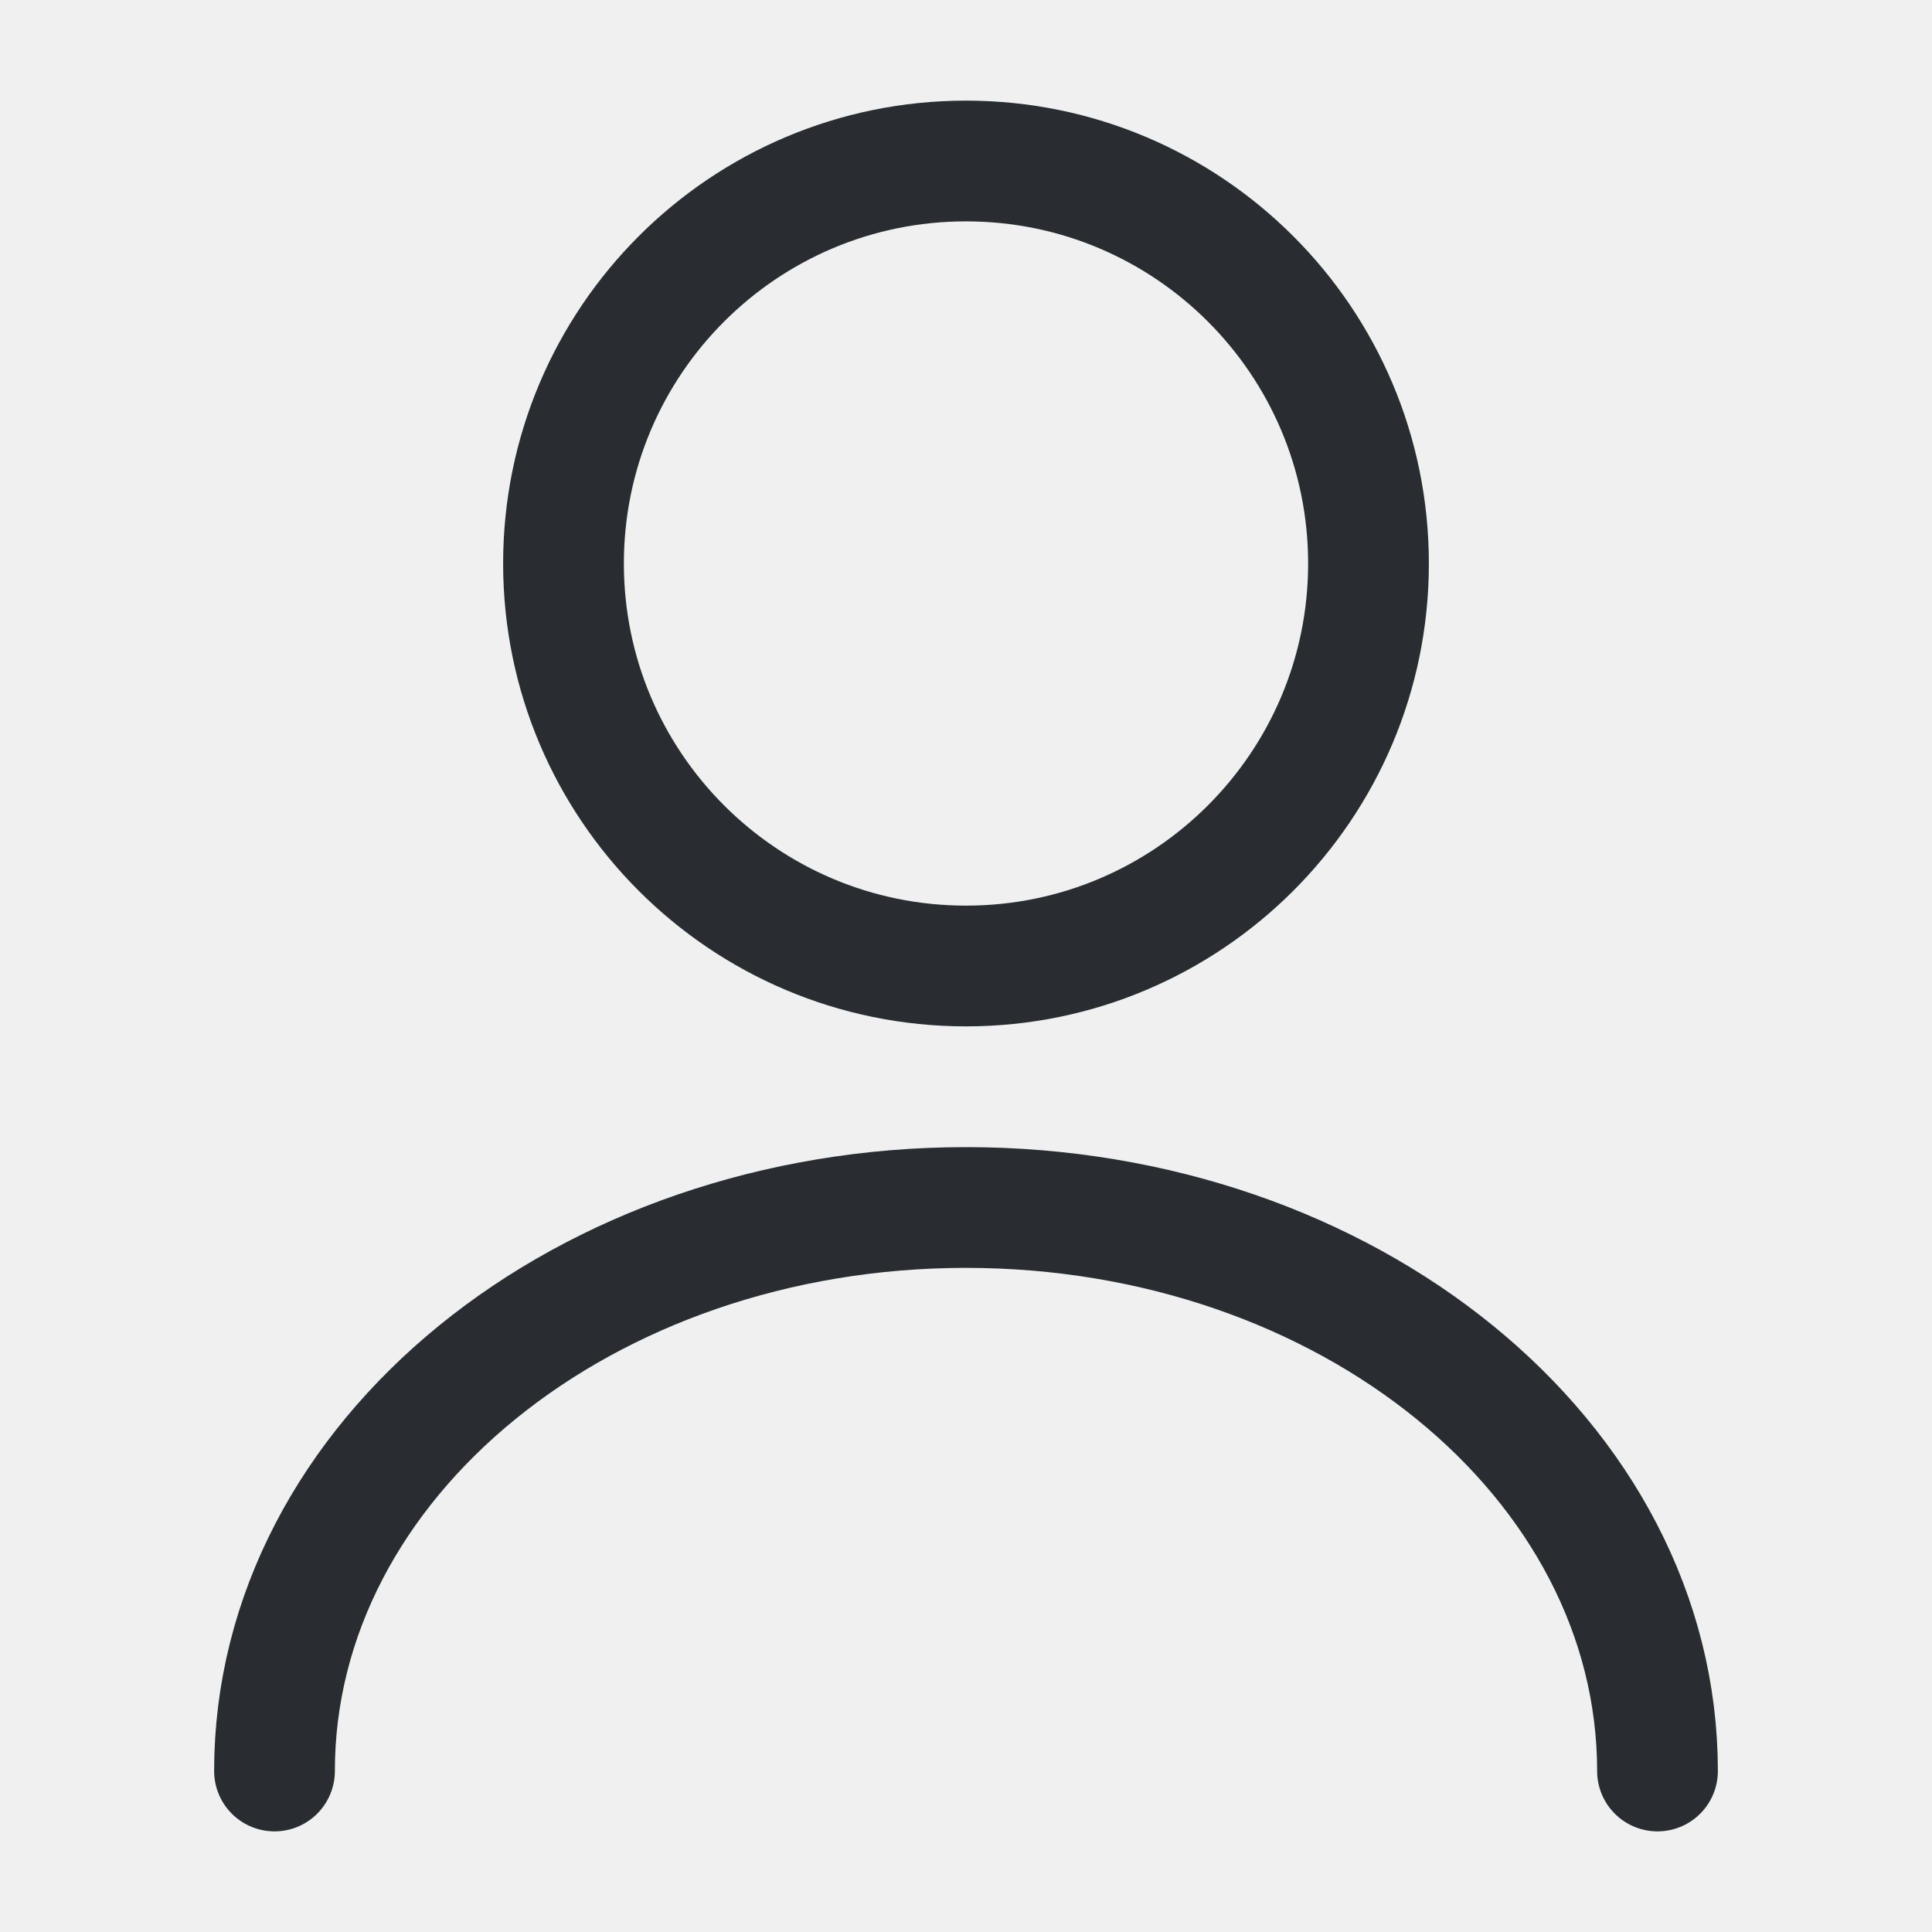
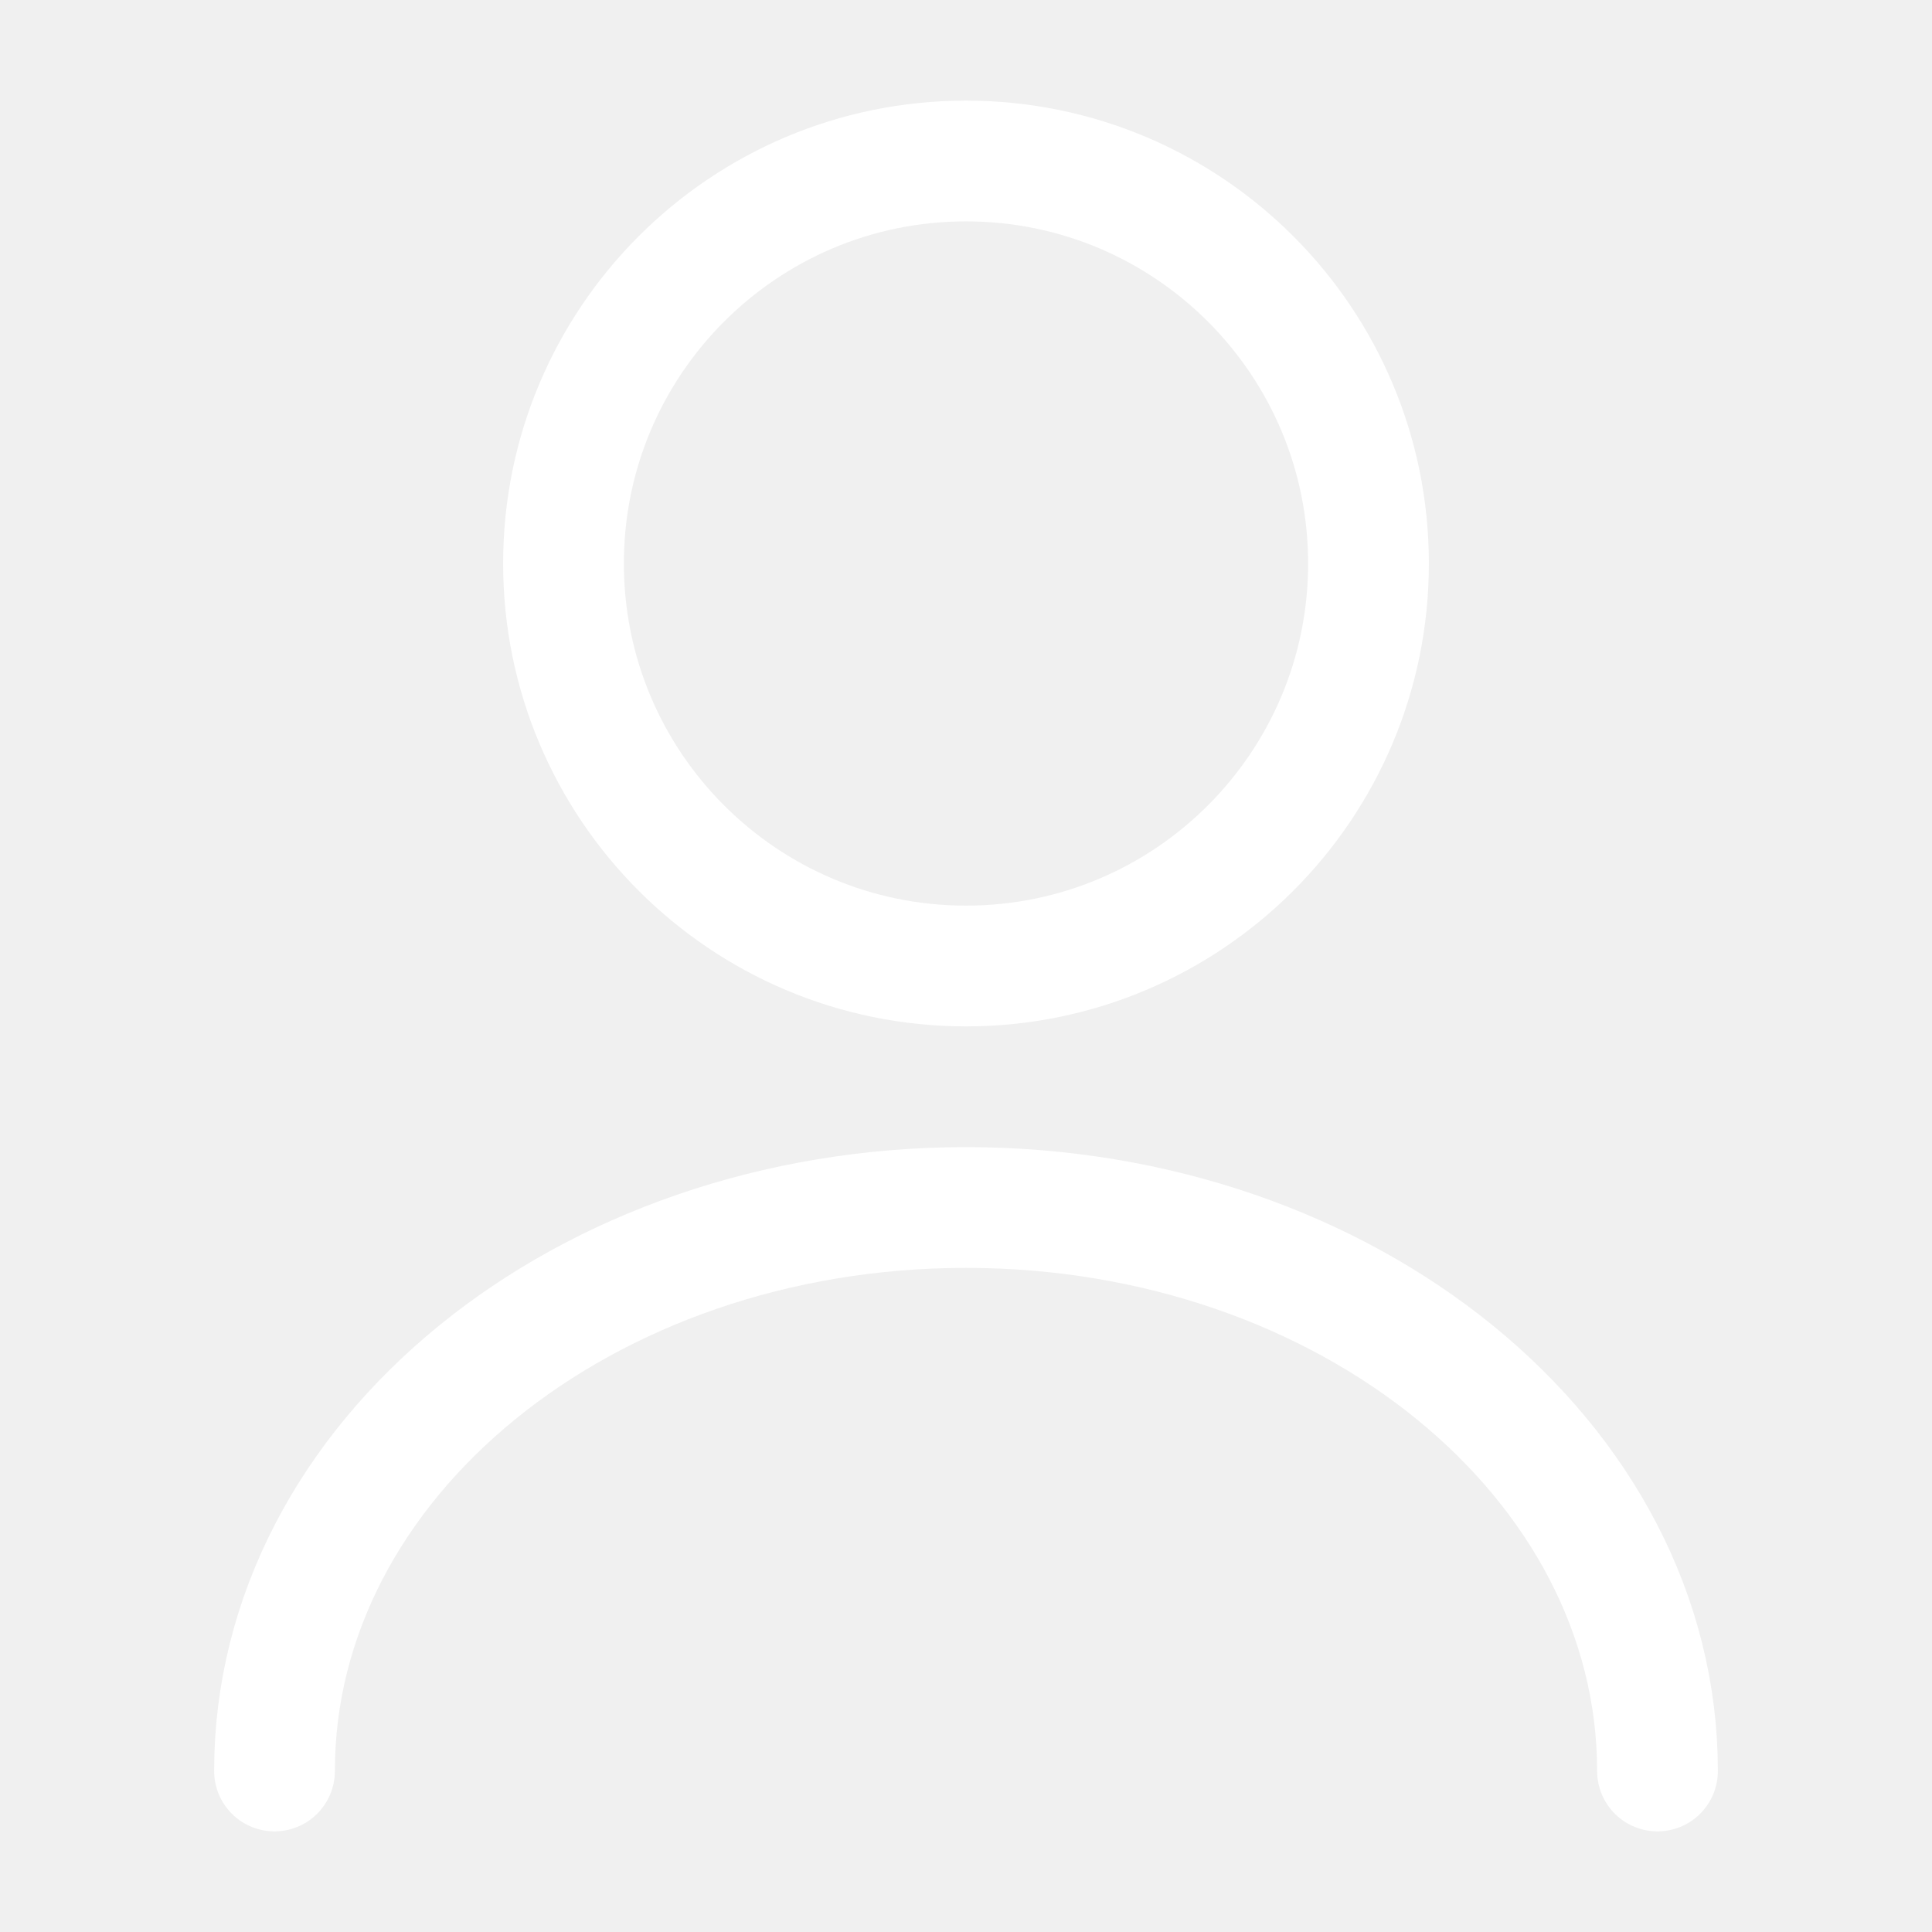
<svg xmlns="http://www.w3.org/2000/svg" width="24" height="24" viewBox="0 0 24 24" fill="none">
-   <path d="M12 12C14.761 12 17 9.761 17 7C17 4.239 14.761 2 12 2C9.239 2 7 4.239 7 7C7 9.761 9.239 12 12 12Z" stroke="#292D32" stroke-width="1.5" stroke-linecap="round" stroke-linejoin="round" />
-   <path d="M20.59 22C20.59 18.13 16.74 15 12 15C7.26 15 3.41 18.13 3.41 22" stroke="#292D32" stroke-width="1.5" stroke-linecap="round" stroke-linejoin="round" />
+   <path d="M12 12C14.761 12 17 9.761 17 7C17 4.239 14.761 2 12 2C9.239 2 7 4.239 7 7C7 9.761 9.239 12 12 12Z" stroke="white" stroke-width="1.5" stroke-linecap="round" stroke-linejoin="round" />
+   <path d="M20.59 22C20.59 18.13 16.74 15 12 15C7.26 15 3.41 18.13 3.41 22" stroke="white" stroke-width="1.5" stroke-linecap="round" stroke-linejoin="round" />
</svg>
